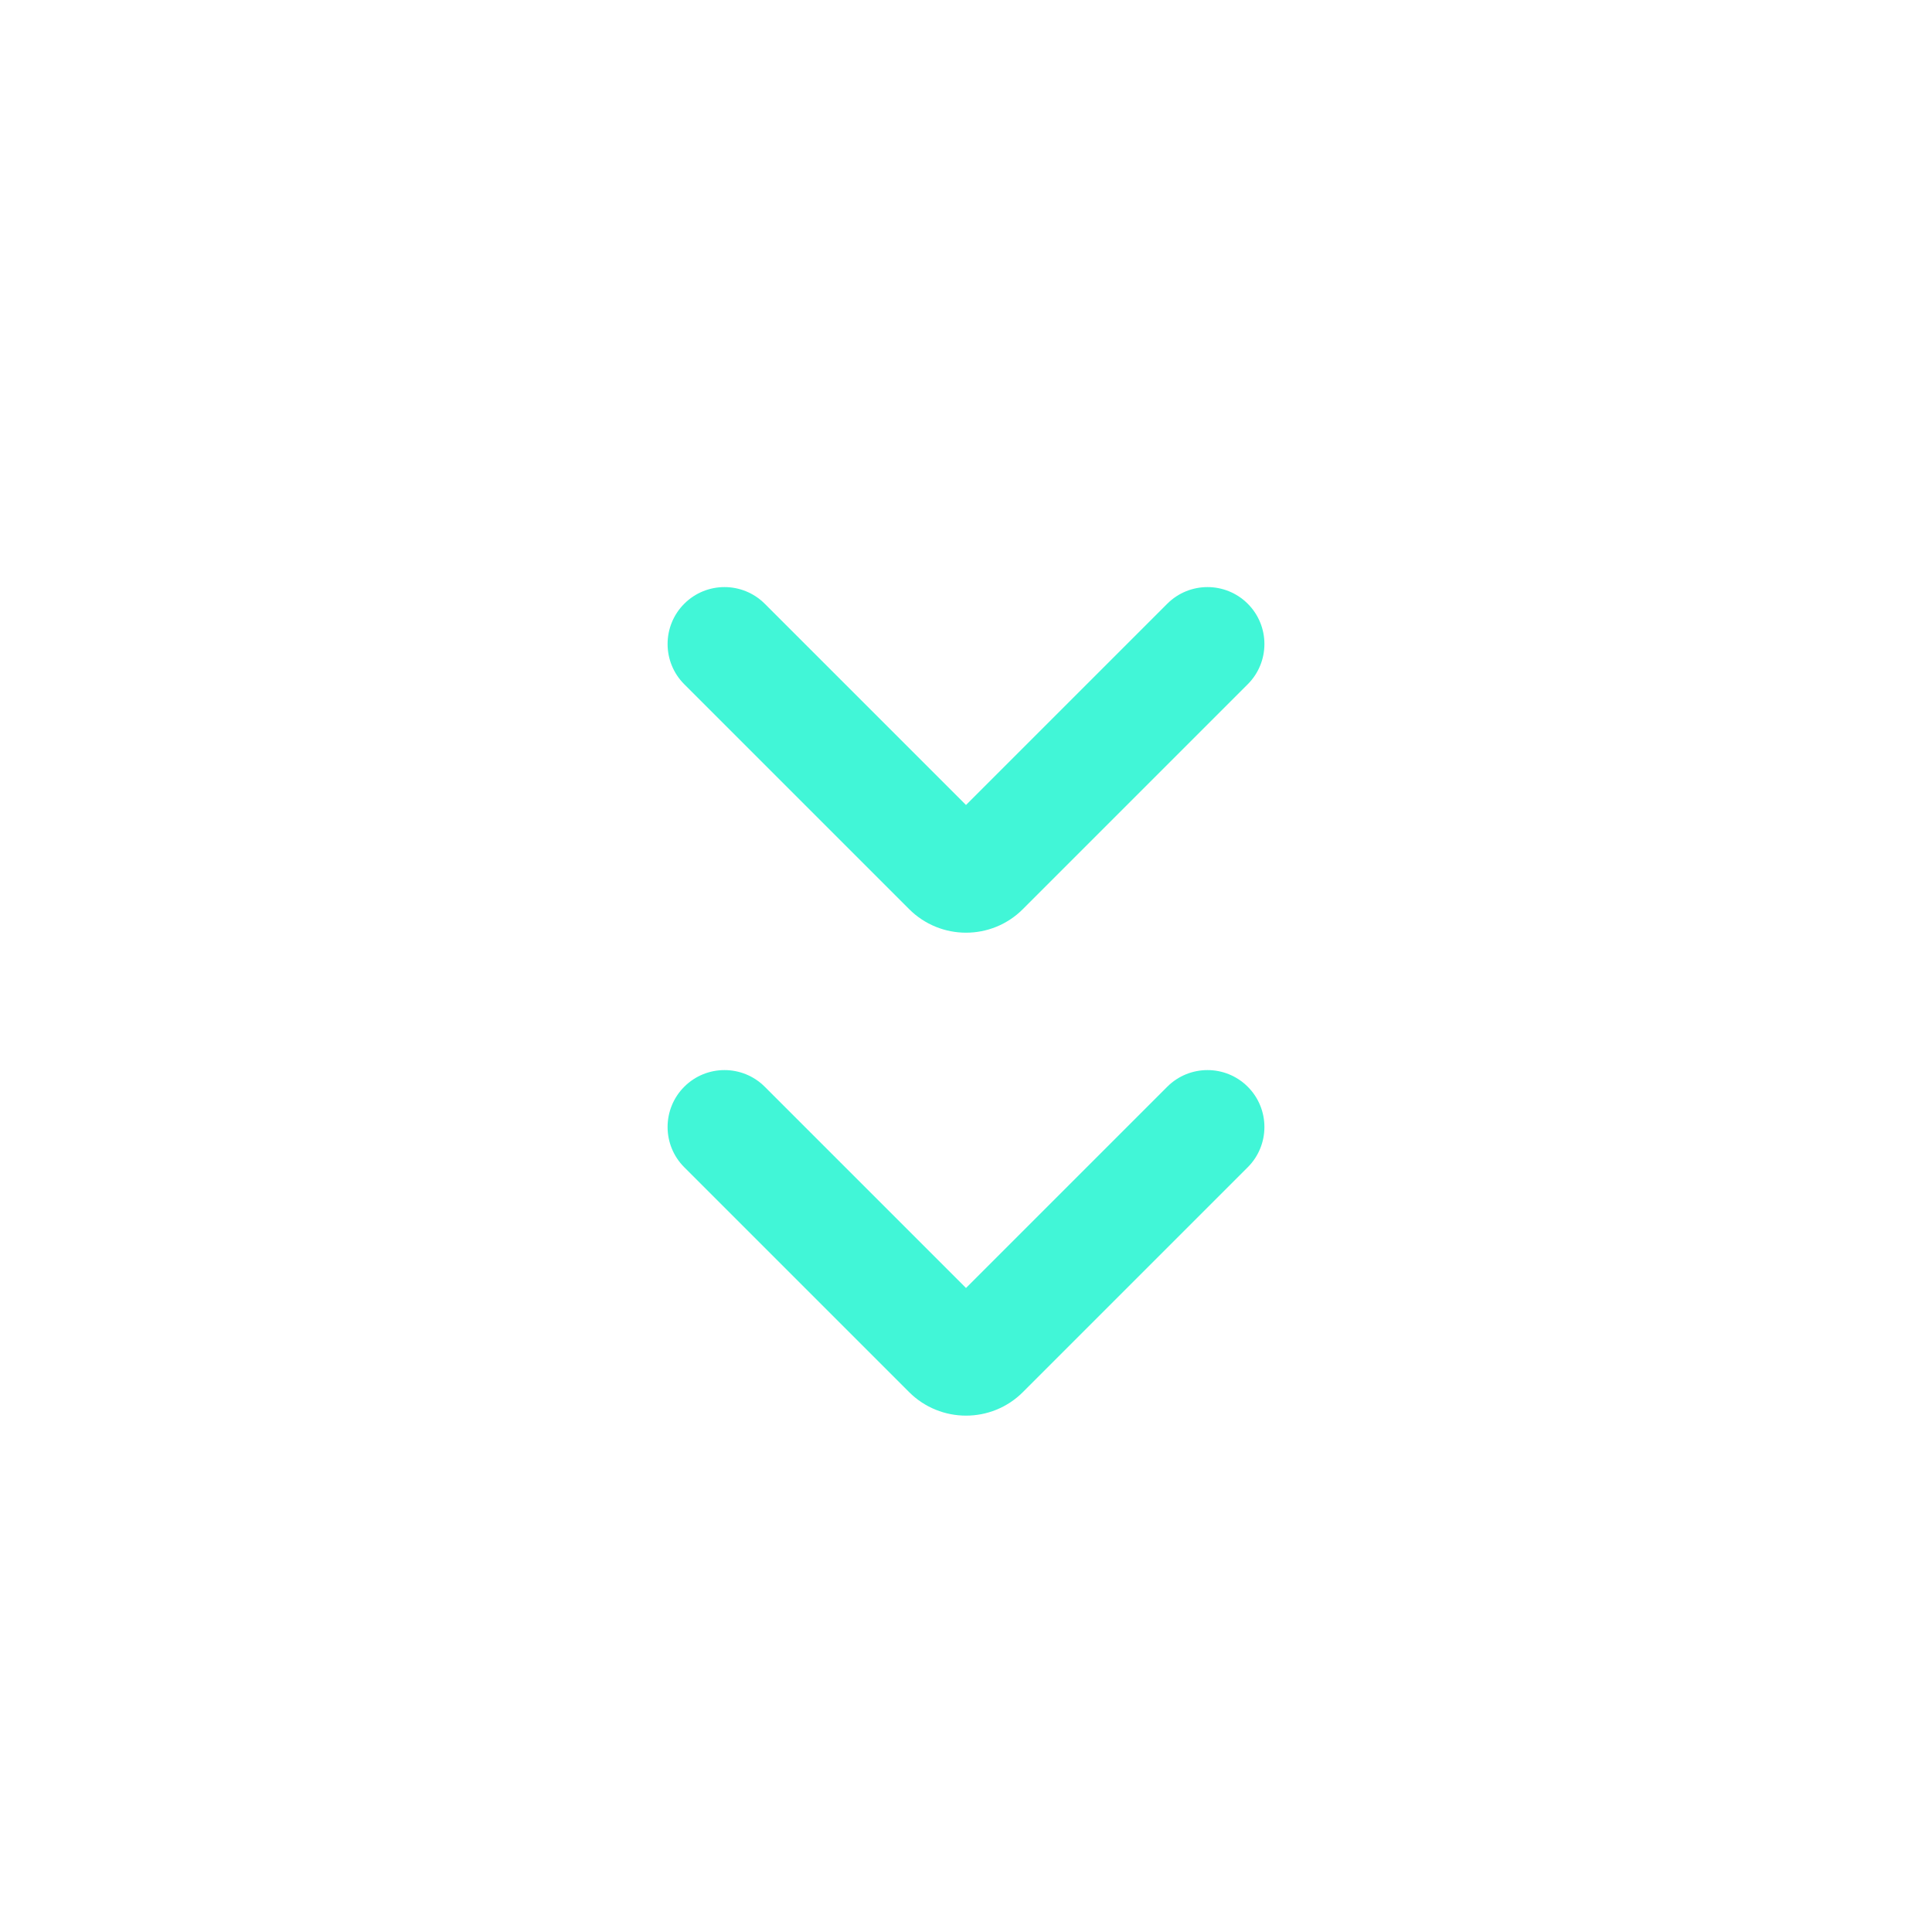
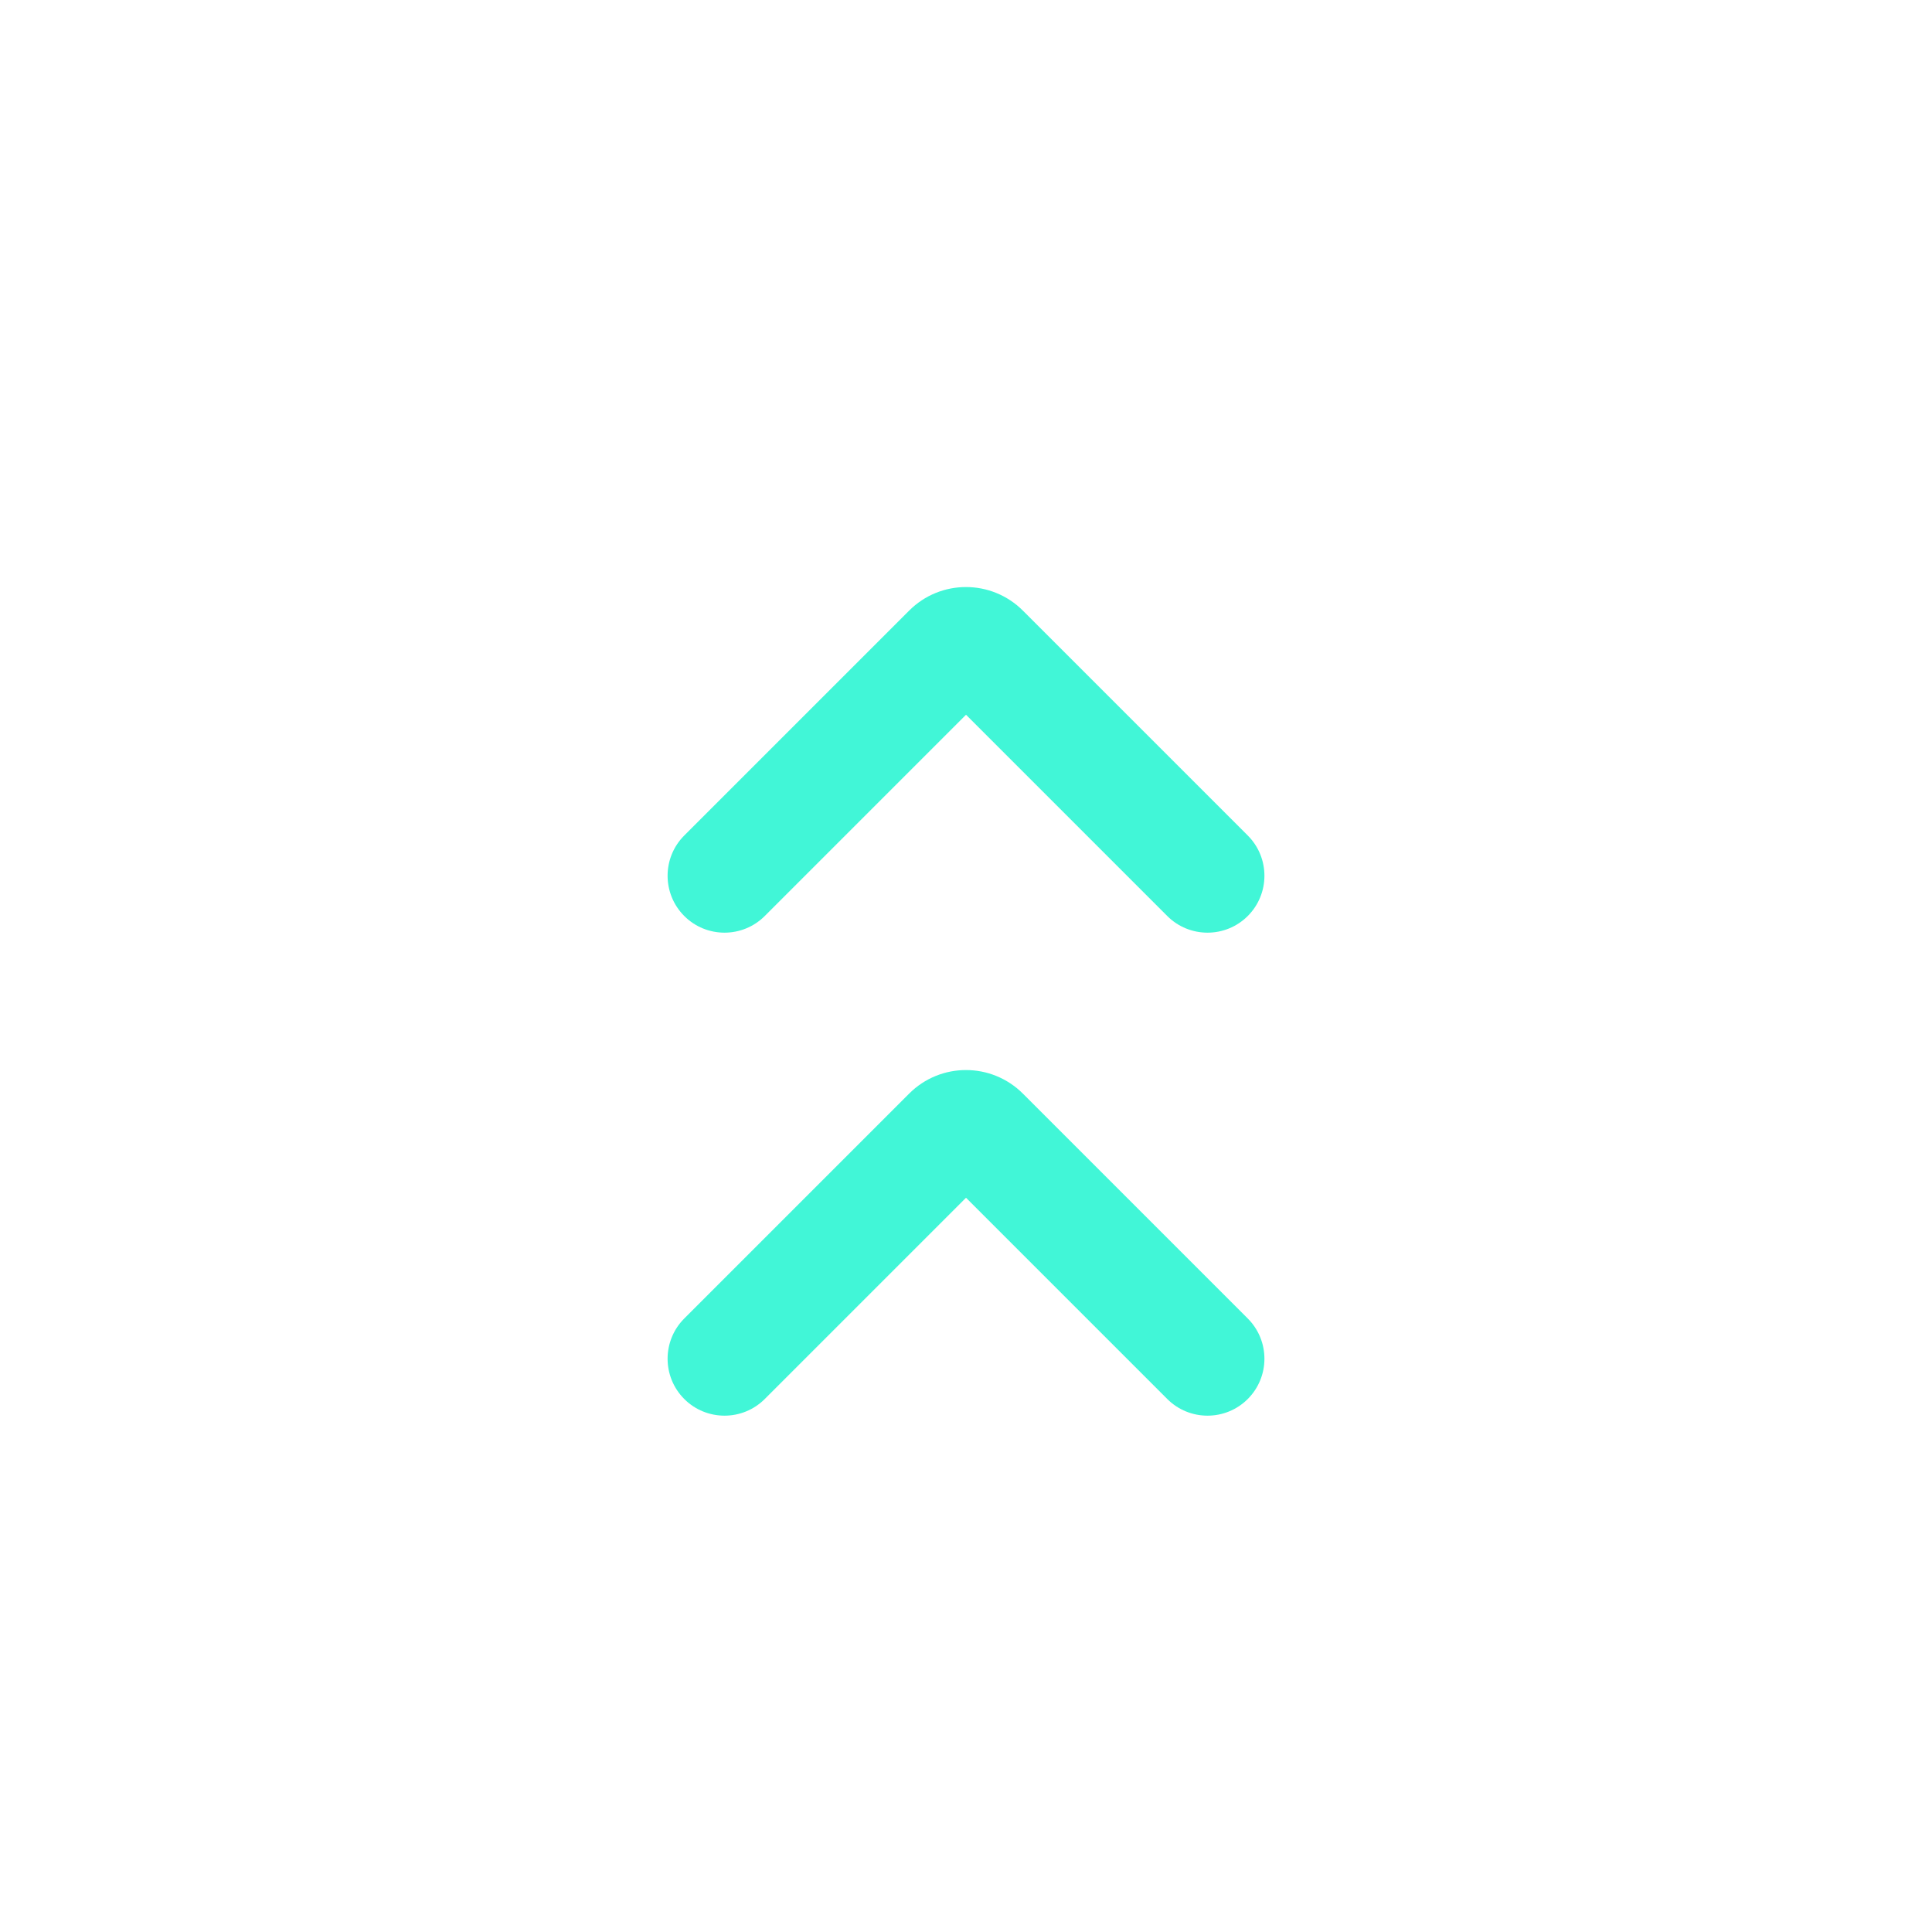
- <svg xmlns="http://www.w3.org/2000/svg" width="24" height="24" viewBox="0 0 24 24" fill="none">
-   <path fill-rule="evenodd" clip-rule="evenodd" d="M14.5 7.5L12 10L9.5 7.5C9.224 7.224 8.776 7.224 8.5 7.5C8.224 7.776 8.224 8.224 8.5 8.5L11.293 11.293C11.684 11.684 12.317 11.684 12.707 11.293L15.5 8.5C15.776 8.224 15.776 7.776 15.5 7.5C15.224 7.224 14.776 7.224 14.5 7.5ZM14.5 13.5L12 16L9.5 13.5C9.224 13.224 8.776 13.224 8.5 13.5C8.224 13.776 8.224 14.224 8.5 14.5L11.293 17.293C11.684 17.683 12.317 17.683 12.707 17.293L15.5 14.5C15.776 14.224 15.776 13.776 15.5 13.5C15.224 13.224 14.776 13.224 14.5 13.5Z" fill="#41F6D7" />
+ <svg xmlns="http://www.w3.org/2000/svg" width="24" height="24">
+   <g>
+     <rect fill="none" id="canvas_background" height="402" width="582" y="-1" x="-1" />
+   </g>
+   <g>
+     <path transform="rotate(-180 12.00007,12.43942) " id="svg_1" fill="#41F6D7" d="m14.5,7.5l-2.5,2.5l-2.5,-2.5c-0.276,-0.276 -0.724,-0.276 -1,0c-0.276,0.276 -0.276,0.724 0,1l2.793,2.793c0.391,0.391 1.024,0.391 1.414,0l2.793,-2.793c0.276,-0.276 0.276,-0.724 0,-1c-0.276,-0.276 -0.724,-0.276 -1,0zm0,6l-2.5,2.5l-2.5,-2.5c-0.276,-0.276 -0.724,-0.276 -1,0c-0.276,0.276 -0.276,0.724 0,1l2.793,2.793c0.391,0.391 1.024,0.391 1.414,0l2.793,-2.793c0.276,-0.276 0.276,-0.724 0,-1c-0.276,-0.276 -0.724,-0.276 -1,0z" clip-rule="evenodd" fill-rule="evenodd" />
+   </g>
</svg>
